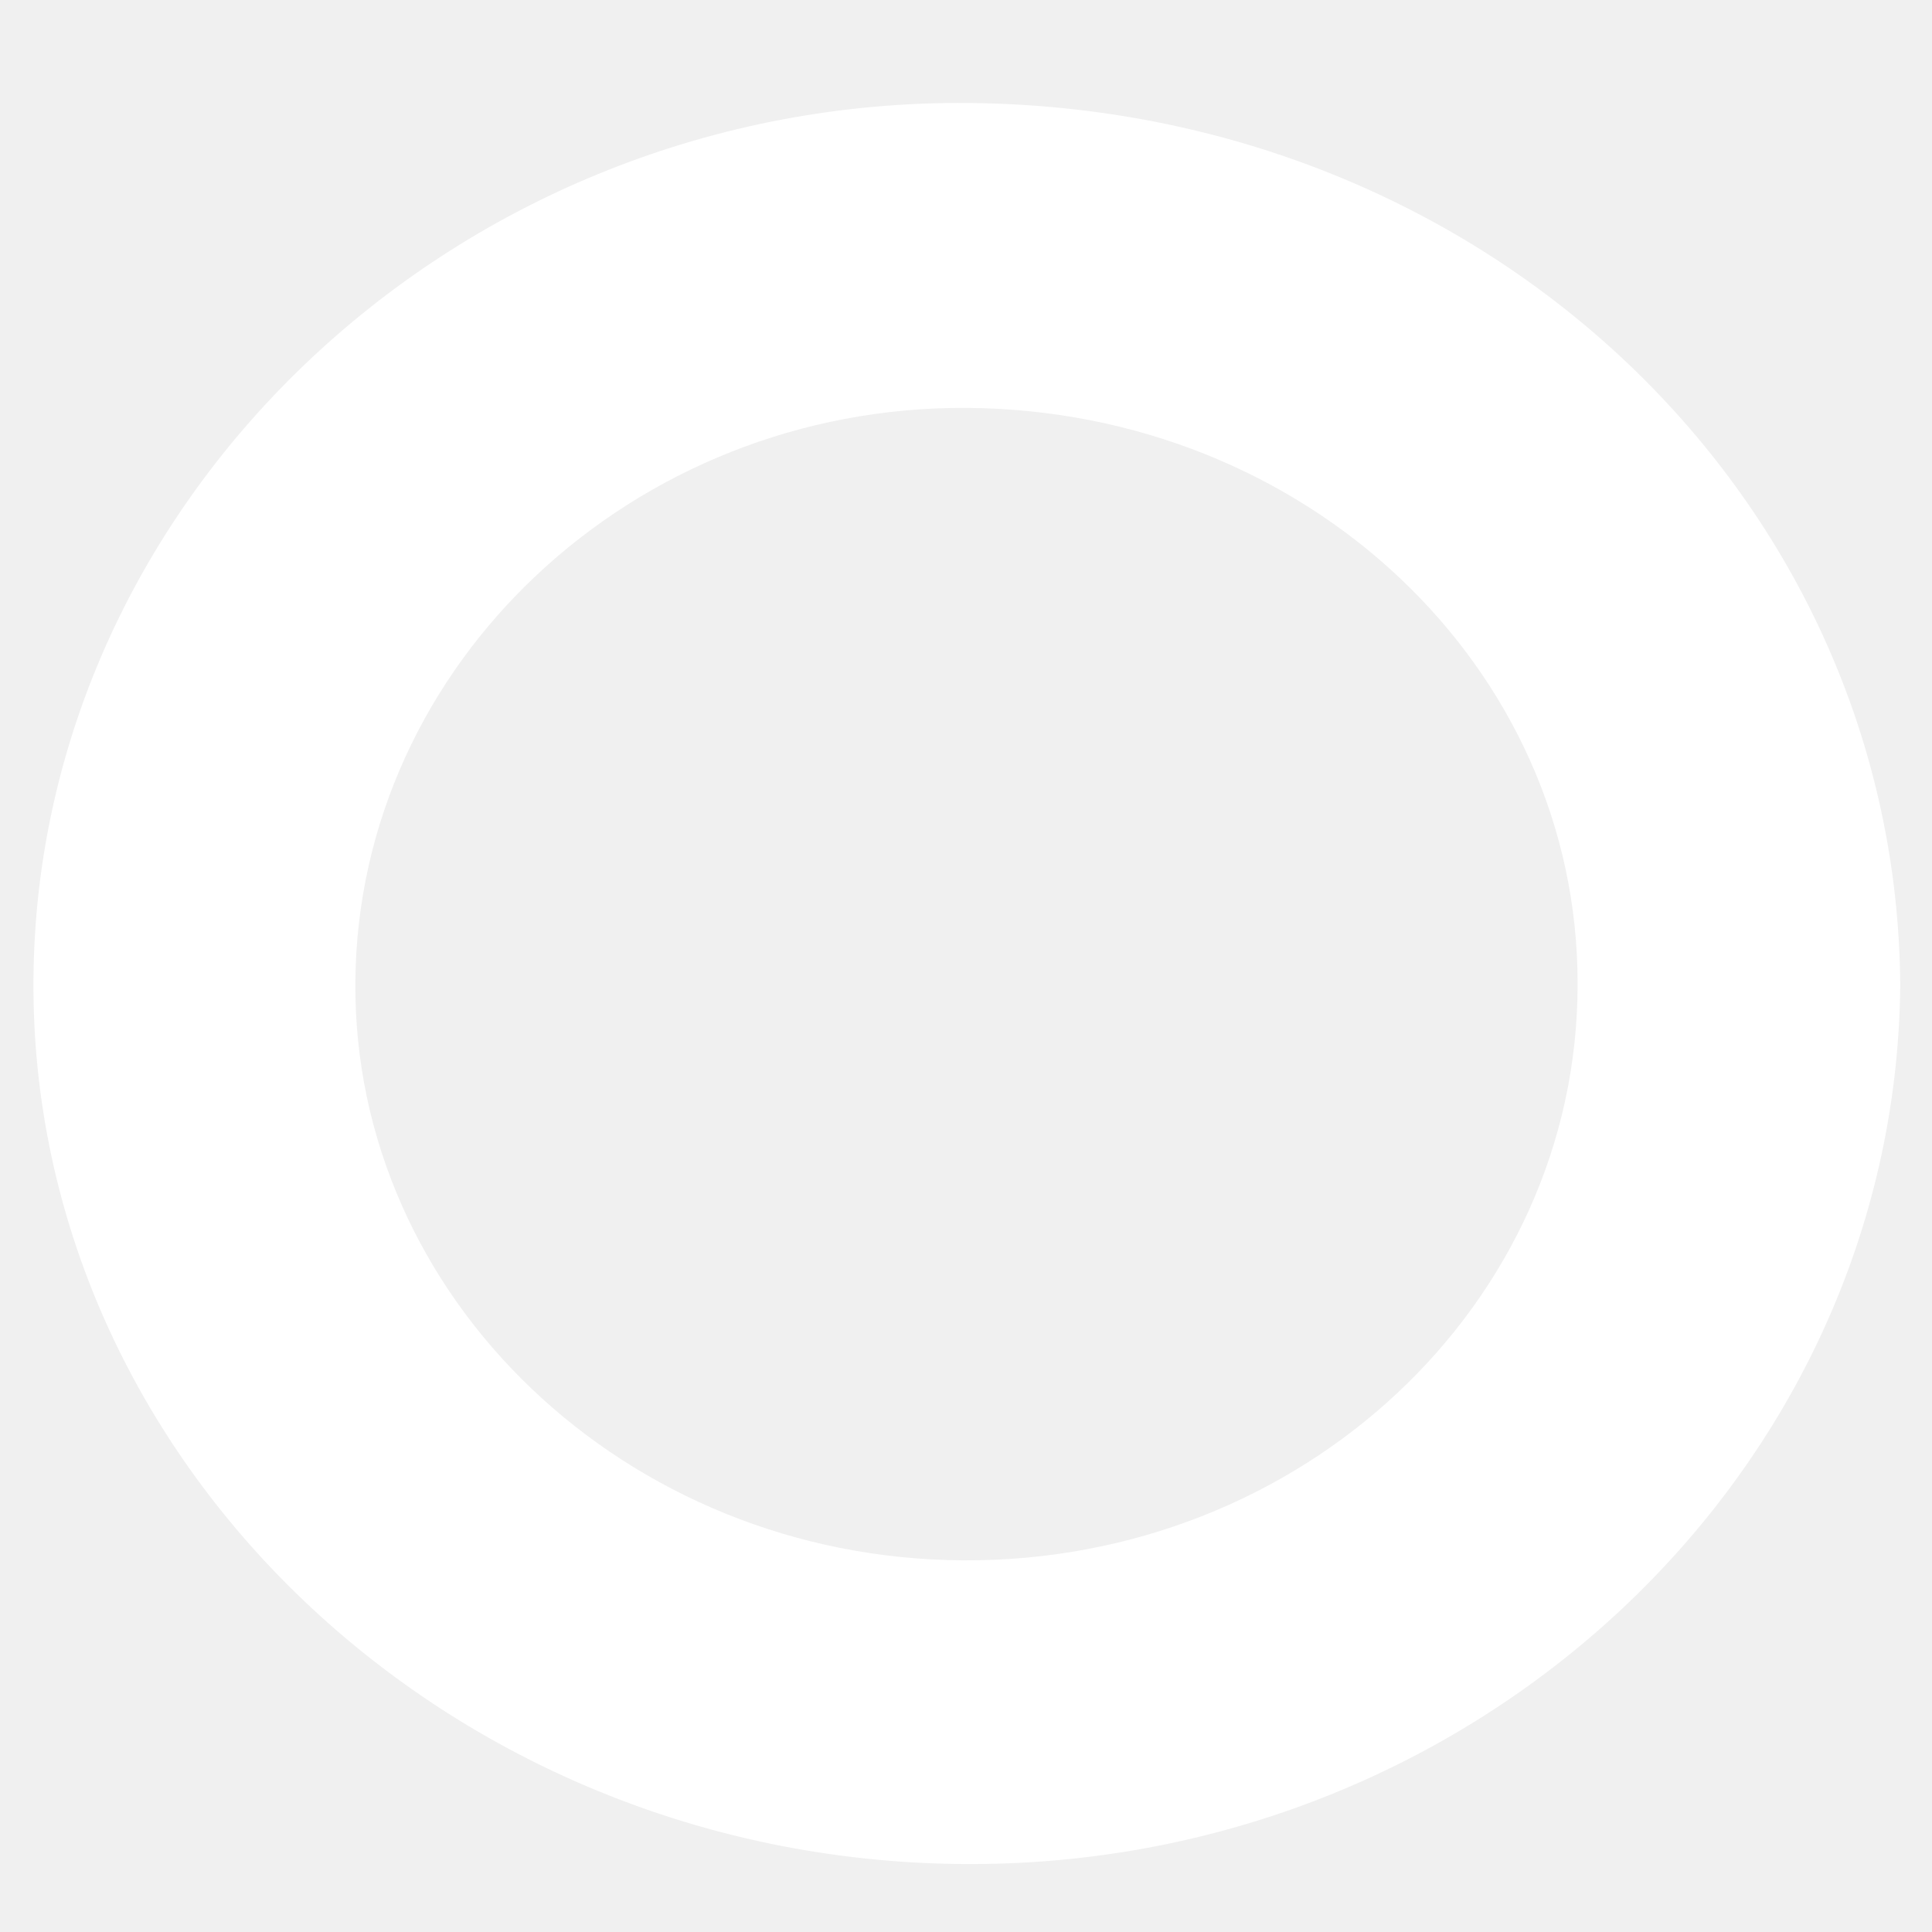
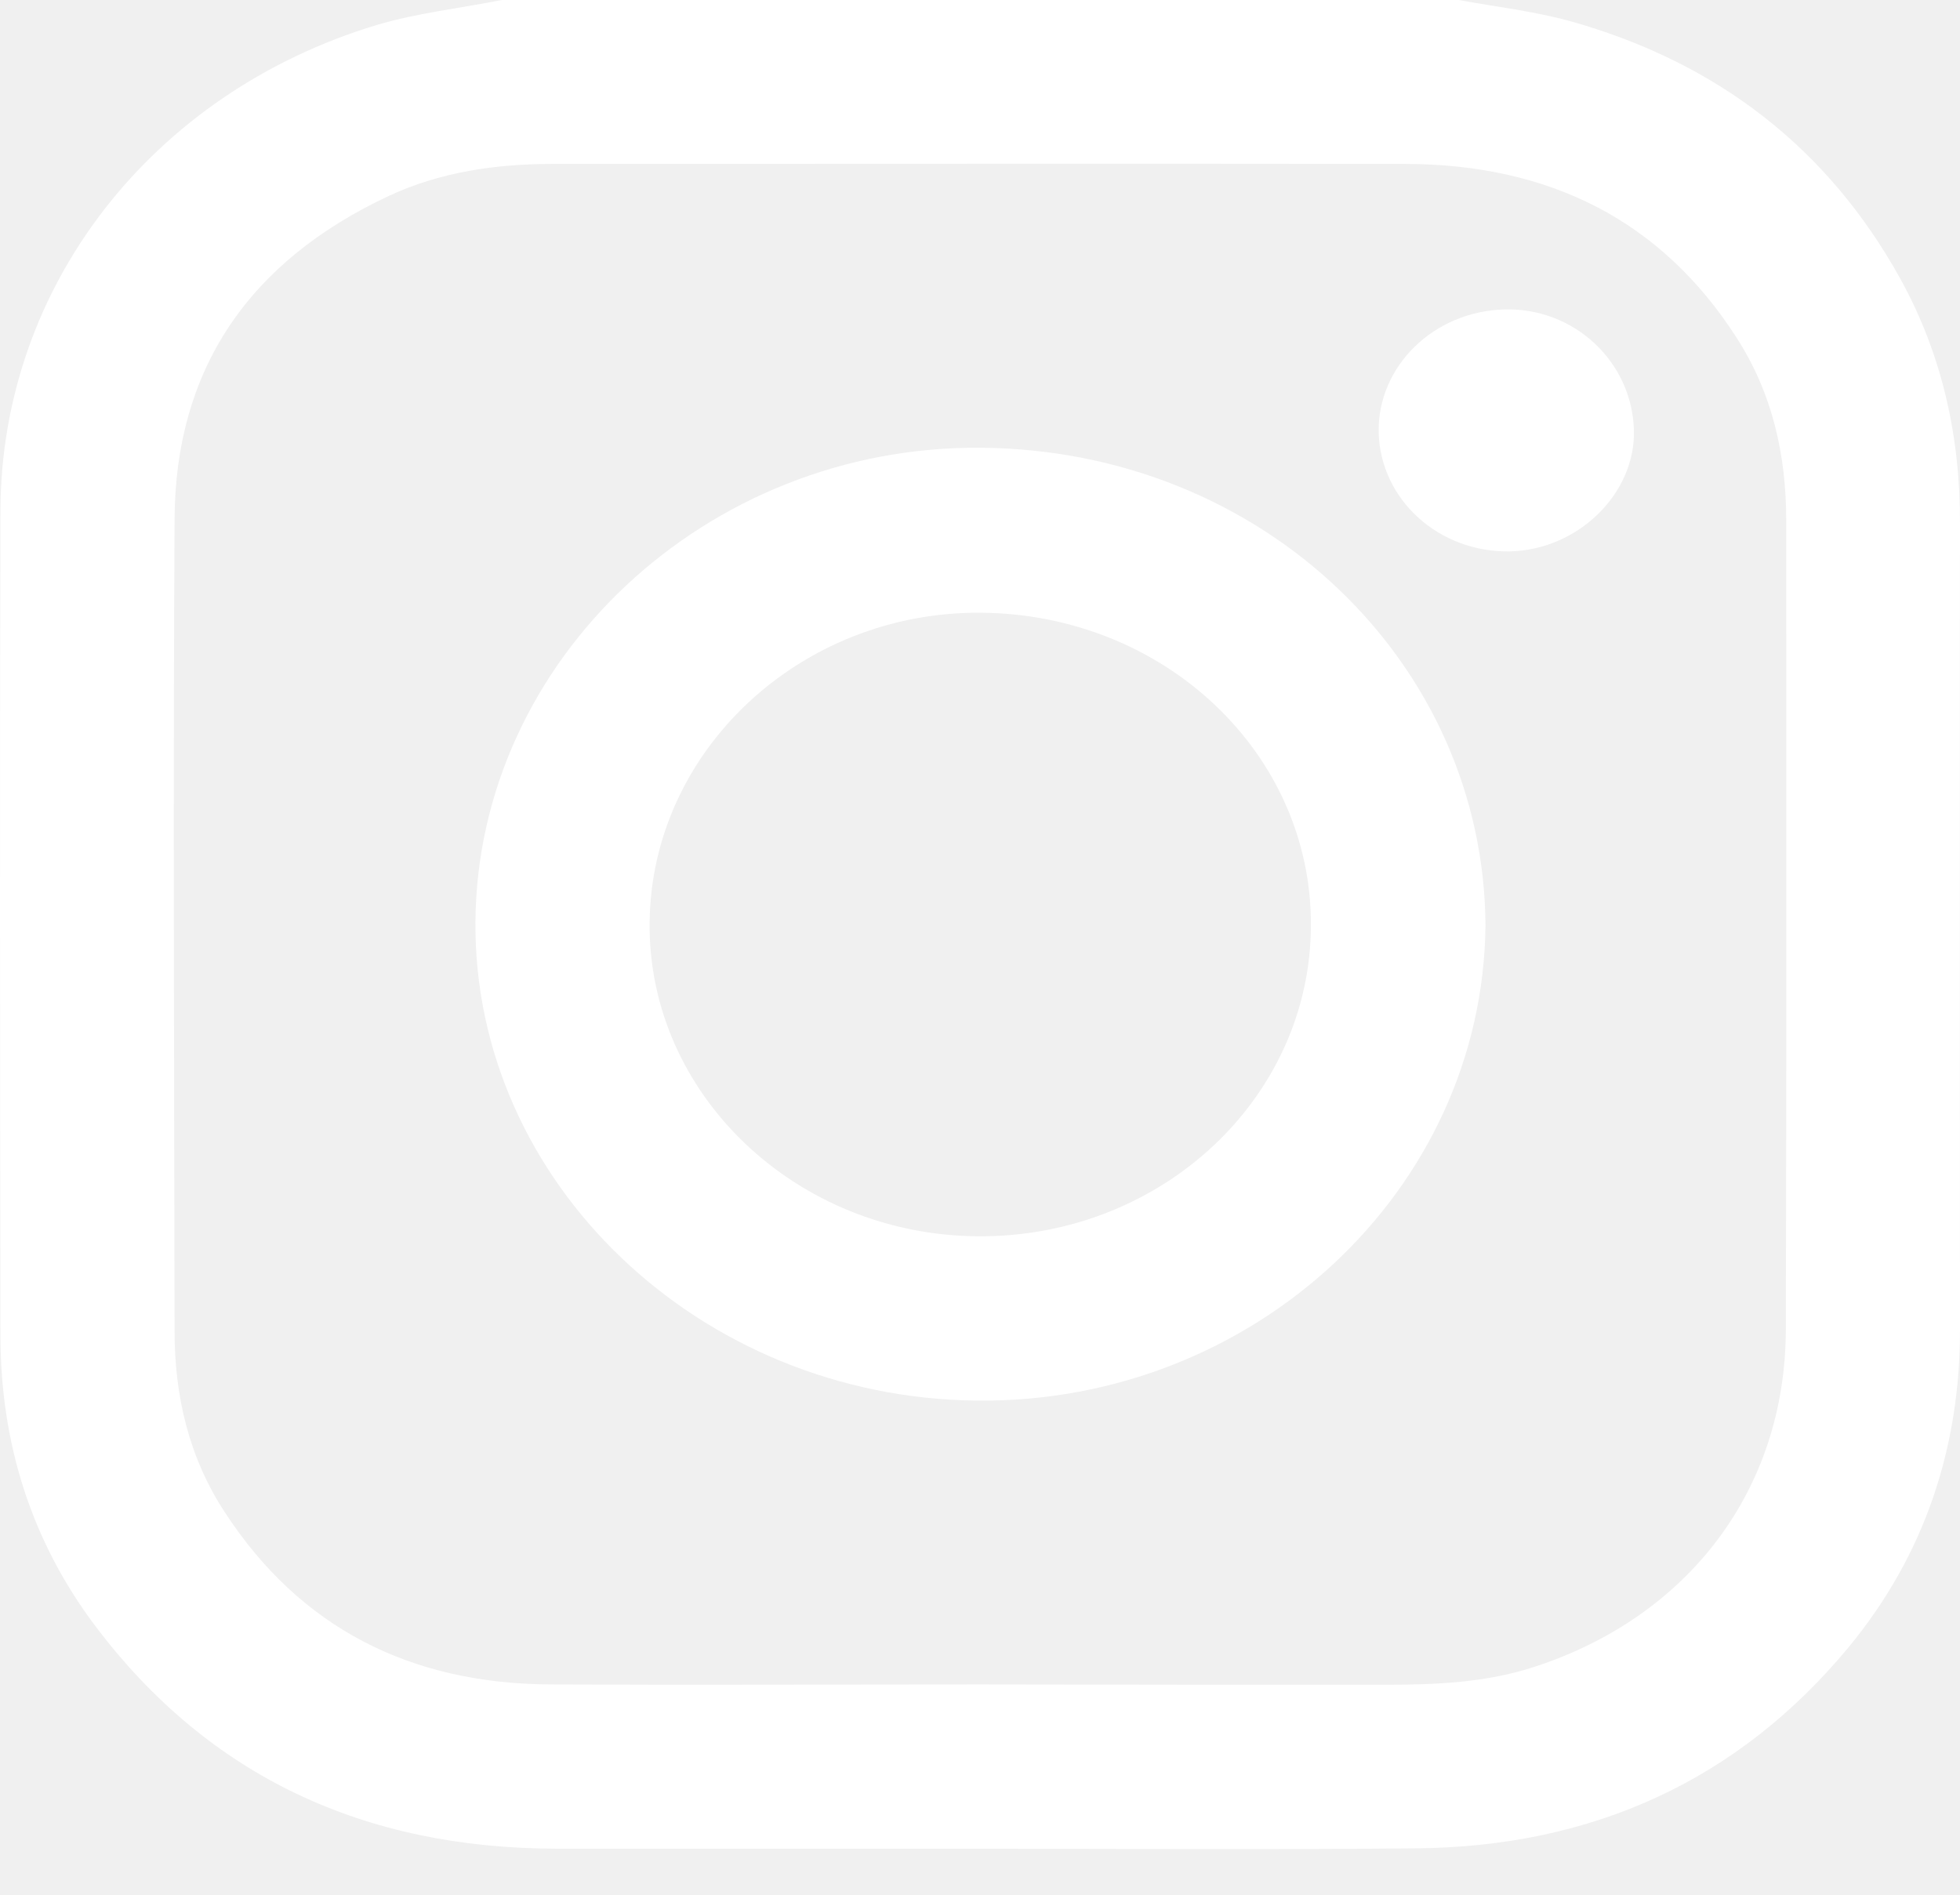
- <svg xmlns="http://www.w3.org/2000/svg" width="16" height="16" viewBox="0 0 16 16" fill="none">
-   <path d="M15.737 8.164C15.696 12.215 12.193 15.481 7.951 15.437C3.704 15.393 0.248 12.094 0.277 8.109C0.307 4.102 3.81 0.814 8.022 0.853C12.339 0.891 15.713 4.152 15.737 8.164ZM7.975 12.922C10.781 12.939 13.065 10.8 13.065 8.153C13.071 5.523 10.816 3.395 8.004 3.378C5.245 3.362 2.966 5.495 2.943 8.126C2.919 10.745 5.18 12.906 7.975 12.922Z" fill="white" />
+ <svg xmlns="http://www.w3.org/2000/svg" width="30" height="29" viewBox="0 0 30 29" fill="none">
+   <path d="M22.326 0C22.9 0.105 23.48 0.171 24.042 0.326C26.303 0.962 27.985 2.282 29.08 4.255C29.736 5.438 30.006 6.704 30 8.035C29.994 12.142 30 16.248 30 20.354C30 22.15 29.467 23.791 28.295 25.212C26.614 27.24 24.388 28.268 21.664 28.29C19.274 28.312 16.884 28.295 14.488 28.295C12.496 28.295 10.504 28.295 8.513 28.295C5.566 28.29 3.205 27.184 1.483 24.919C0.47 23.587 0.007 22.073 0.007 20.437C0.001 16.226 -0.005 12.02 0.007 7.809C0.018 4.388 2.321 1.42 5.771 0.381C6.386 0.199 7.042 0.127 7.681 0C12.56 0 17.446 0 22.326 0ZM15.003 25.781C15.003 25.786 15.003 25.786 15.003 25.781C17.071 25.786 19.139 25.786 21.213 25.786C21.986 25.786 22.753 25.753 23.492 25.51C25.858 24.736 27.323 22.791 27.334 20.365C27.346 16.231 27.34 12.097 27.34 7.964C27.34 6.969 27.13 6.018 26.579 5.167C25.431 3.377 23.72 2.515 21.517 2.509C17.165 2.503 12.812 2.509 8.46 2.509C7.593 2.509 6.744 2.631 5.959 2.995C3.791 4.007 2.684 5.67 2.672 7.941C2.649 12.086 2.666 16.231 2.672 20.37C2.672 21.365 2.889 22.31 3.451 23.161C4.588 24.897 6.257 25.77 8.419 25.781C10.61 25.792 12.807 25.781 15.003 25.781Z" fill="white" />
+   <path d="M22.737 14.164C22.696 18.215 19.193 21.481 14.951 21.437C10.704 21.393 7.248 18.094 7.277 14.109C7.307 10.102 10.81 6.814 15.022 6.853C19.339 6.891 22.713 10.152 22.737 14.164ZM14.975 18.922C17.781 18.939 20.065 16.8 20.065 14.153C20.071 11.523 17.816 9.395 15.004 9.378C12.245 9.362 9.966 11.495 9.943 14.126C9.919 16.745 12.181 18.906 14.975 18.922Z" fill="white" />
+   <path d="M23.029 4.736C24.09 4.708 24.974 5.528 25.009 6.576C25.039 7.552 24.154 8.416 23.112 8.439C22.028 8.461 21.132 7.652 21.102 6.626C21.079 5.612 21.94 4.764 23.029 4.736Z" fill="white" />
</svg>
